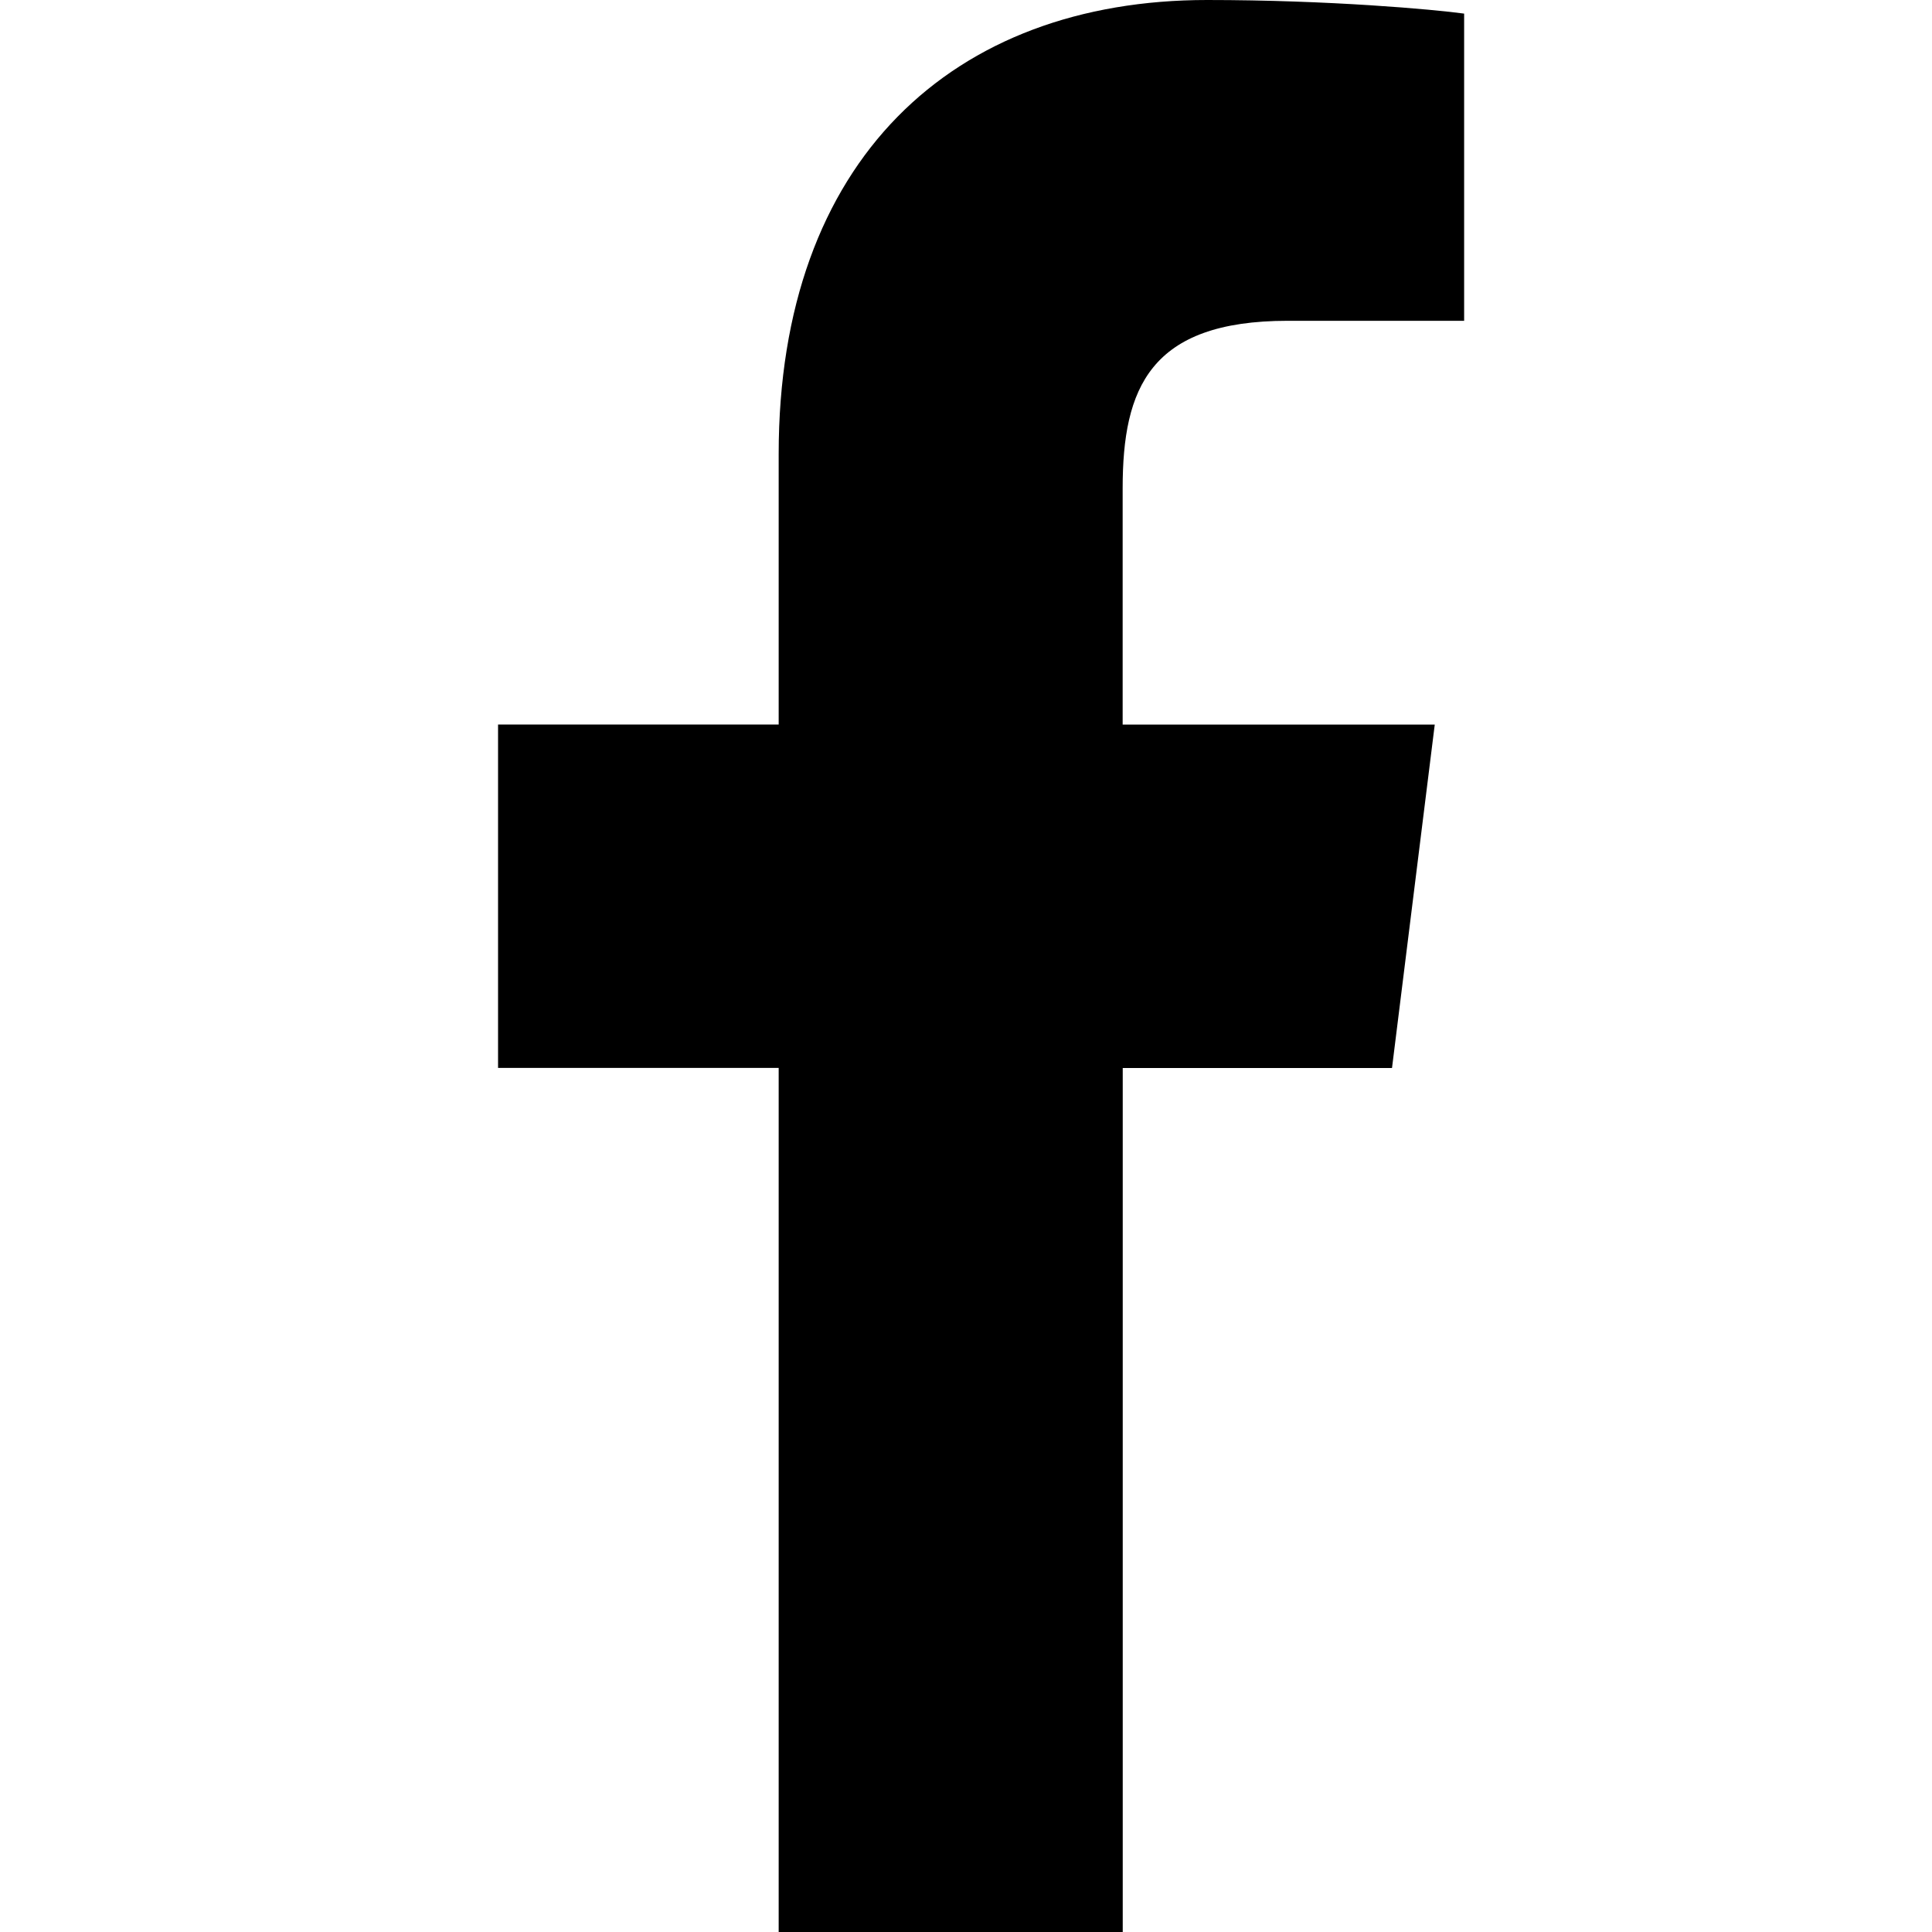
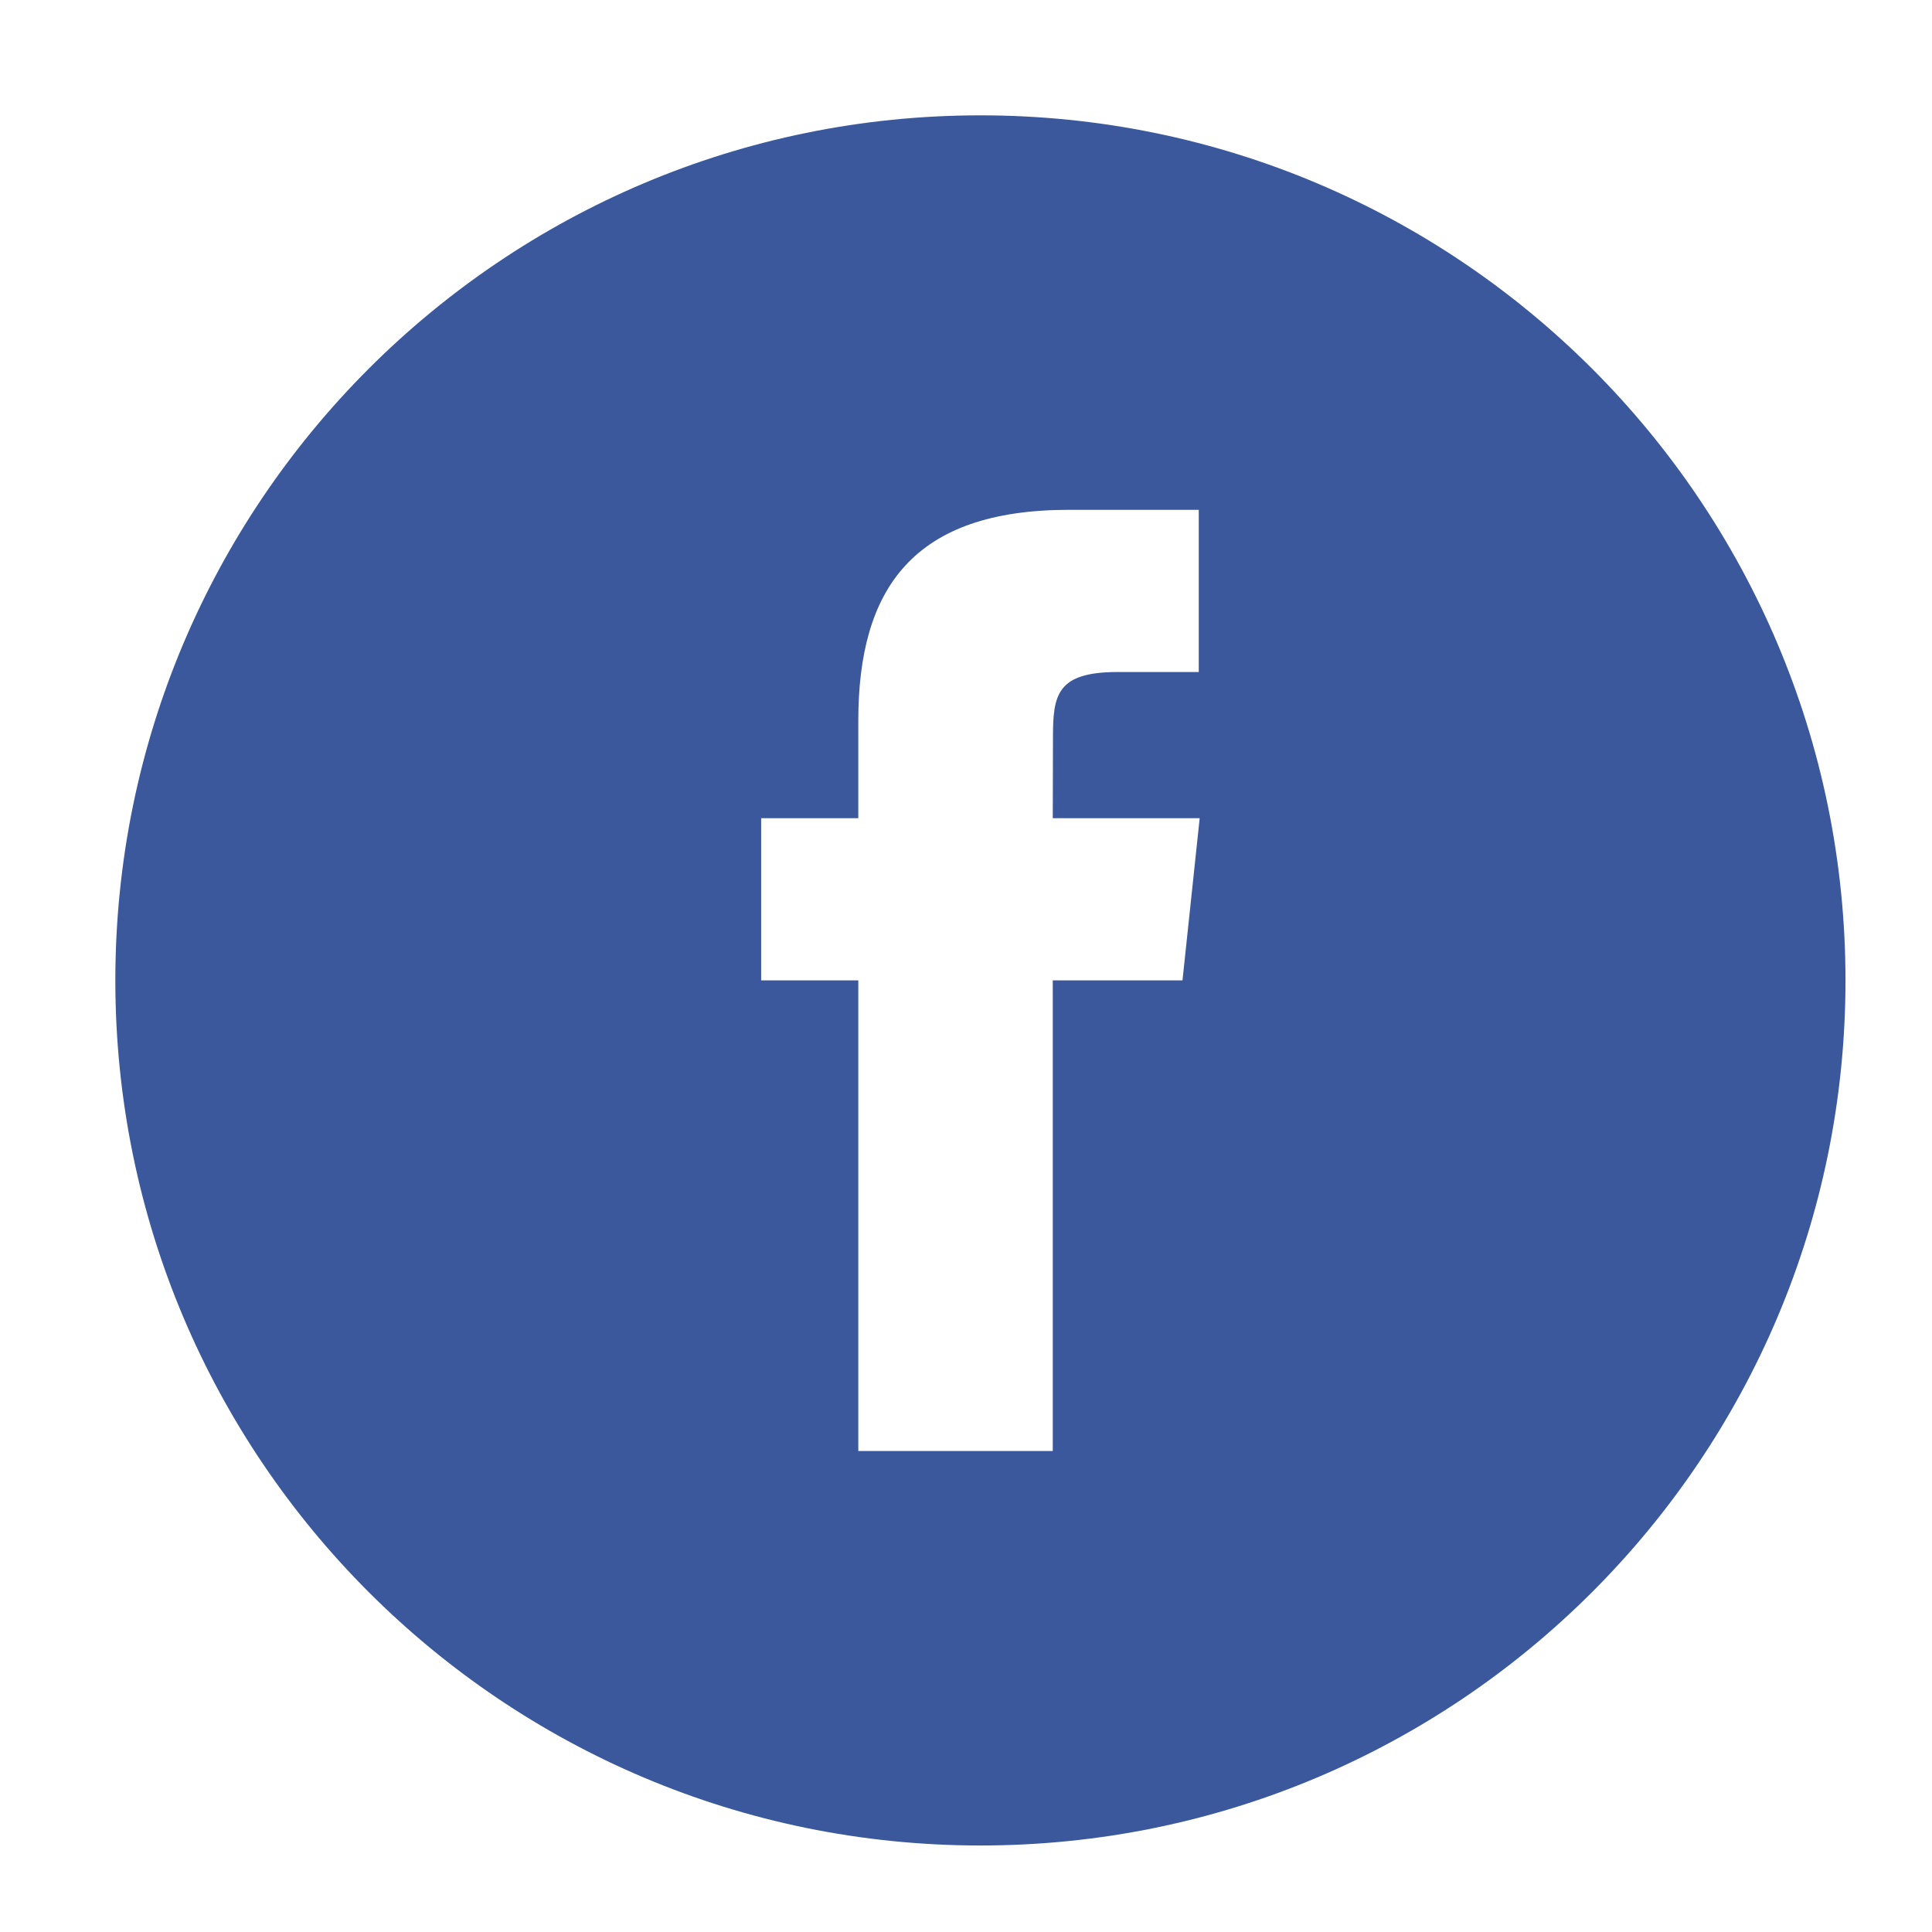
- <svg xmlns="http://www.w3.org/2000/svg" id="Bold" enable-background="new 0 0 24 24" height="512" viewBox="0 0 24 24" width="512">
-   <path d="m15.997 3.985h2.191v-3.816c-.378-.052-1.678-.169-3.192-.169-3.159 0-5.323 1.987-5.323 5.639v3.361h-3.486v4.266h3.486v10.734h4.274v-10.733h3.345l.531-4.266h-3.877v-2.939c.001-1.233.333-2.077 2.051-2.077z" />
+ <svg xmlns="http://www.w3.org/2000/svg" height="67px" id="Layer_1" style="enable-background:new 0 0 67 67;" version="1.1" viewBox="0 0 67 67" width="67px" xml:space="preserve">
+   <path d="M29.765,50.32h6.744V33.998h4.499l0.596-5.624h-5.095  l0.007-2.816c0-1.466,0.14-2.253,2.244-2.253h2.812V17.68h-4.5c-5.405,0-7.307,2.729-7.307,7.317v3.377h-3.369v5.625h3.369V50.32z   M34,64C17.432,64,4,50.568,4,34C4,17.431,17.432,4,34,4s30,13.431,30,30C64,50.568,50.568,64,34,64z" style="fill-rule:evenodd;clip-rule:evenodd;fill:#3A589B;" />
</svg>
